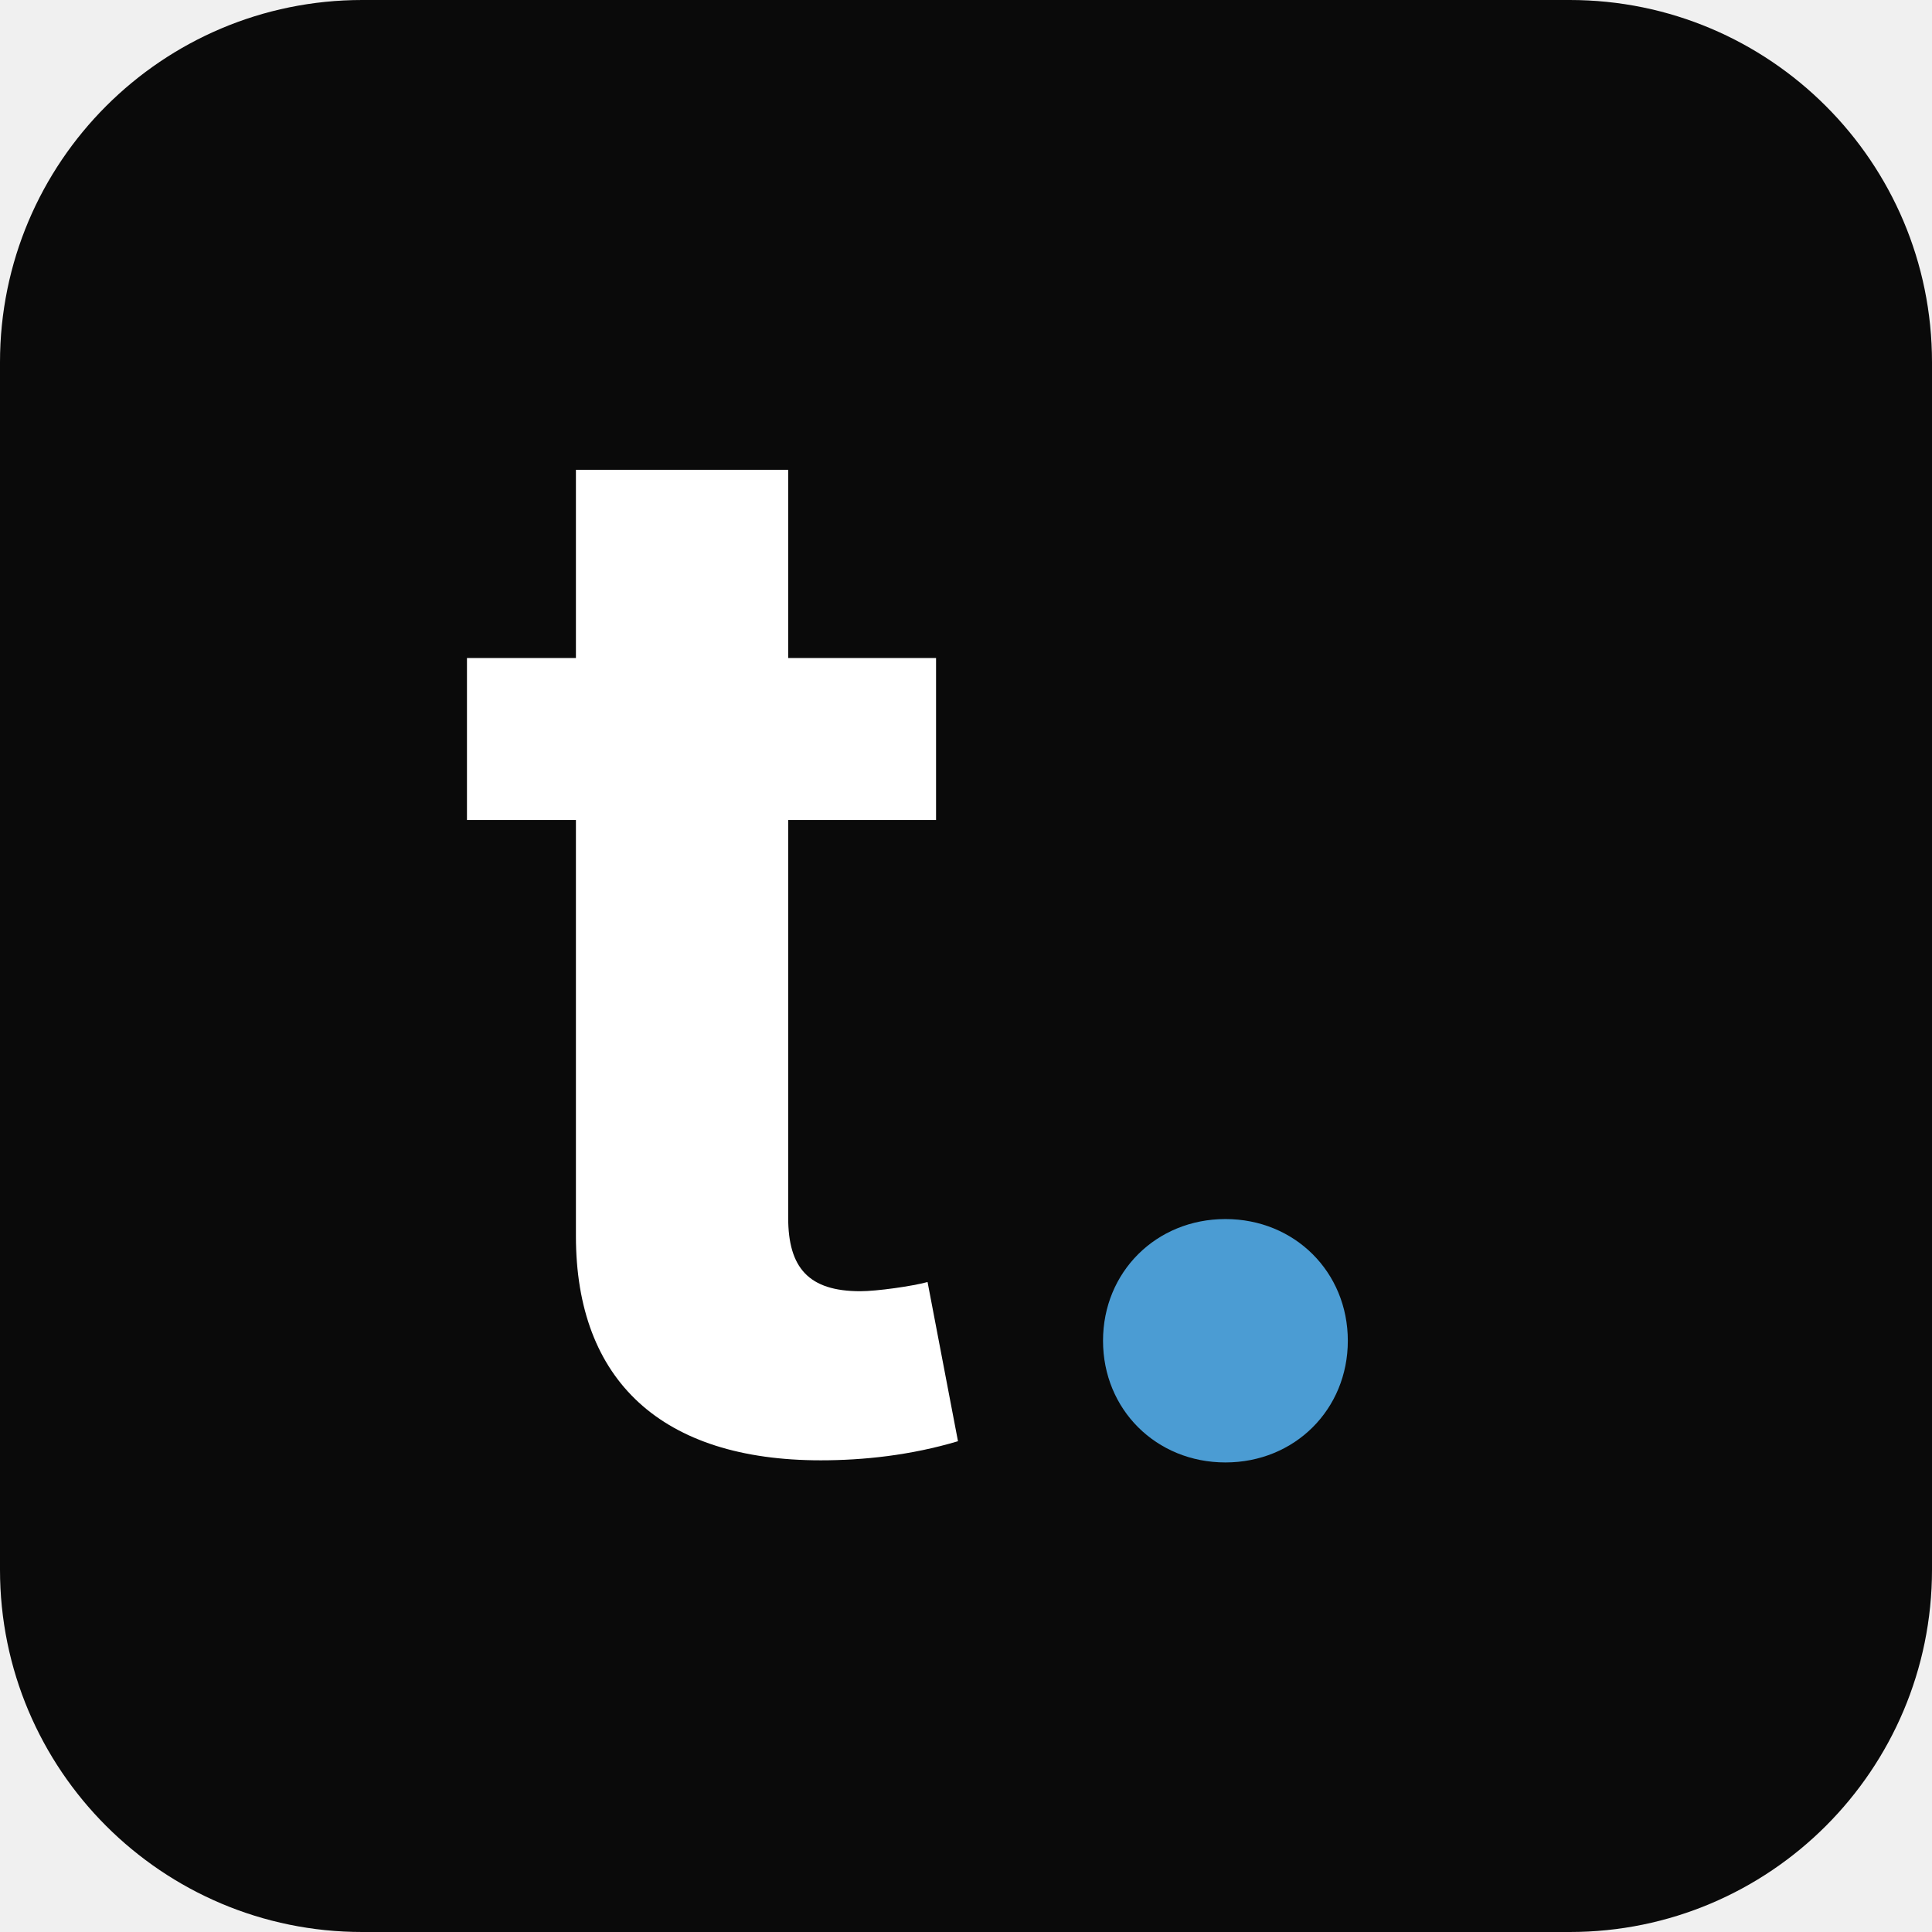
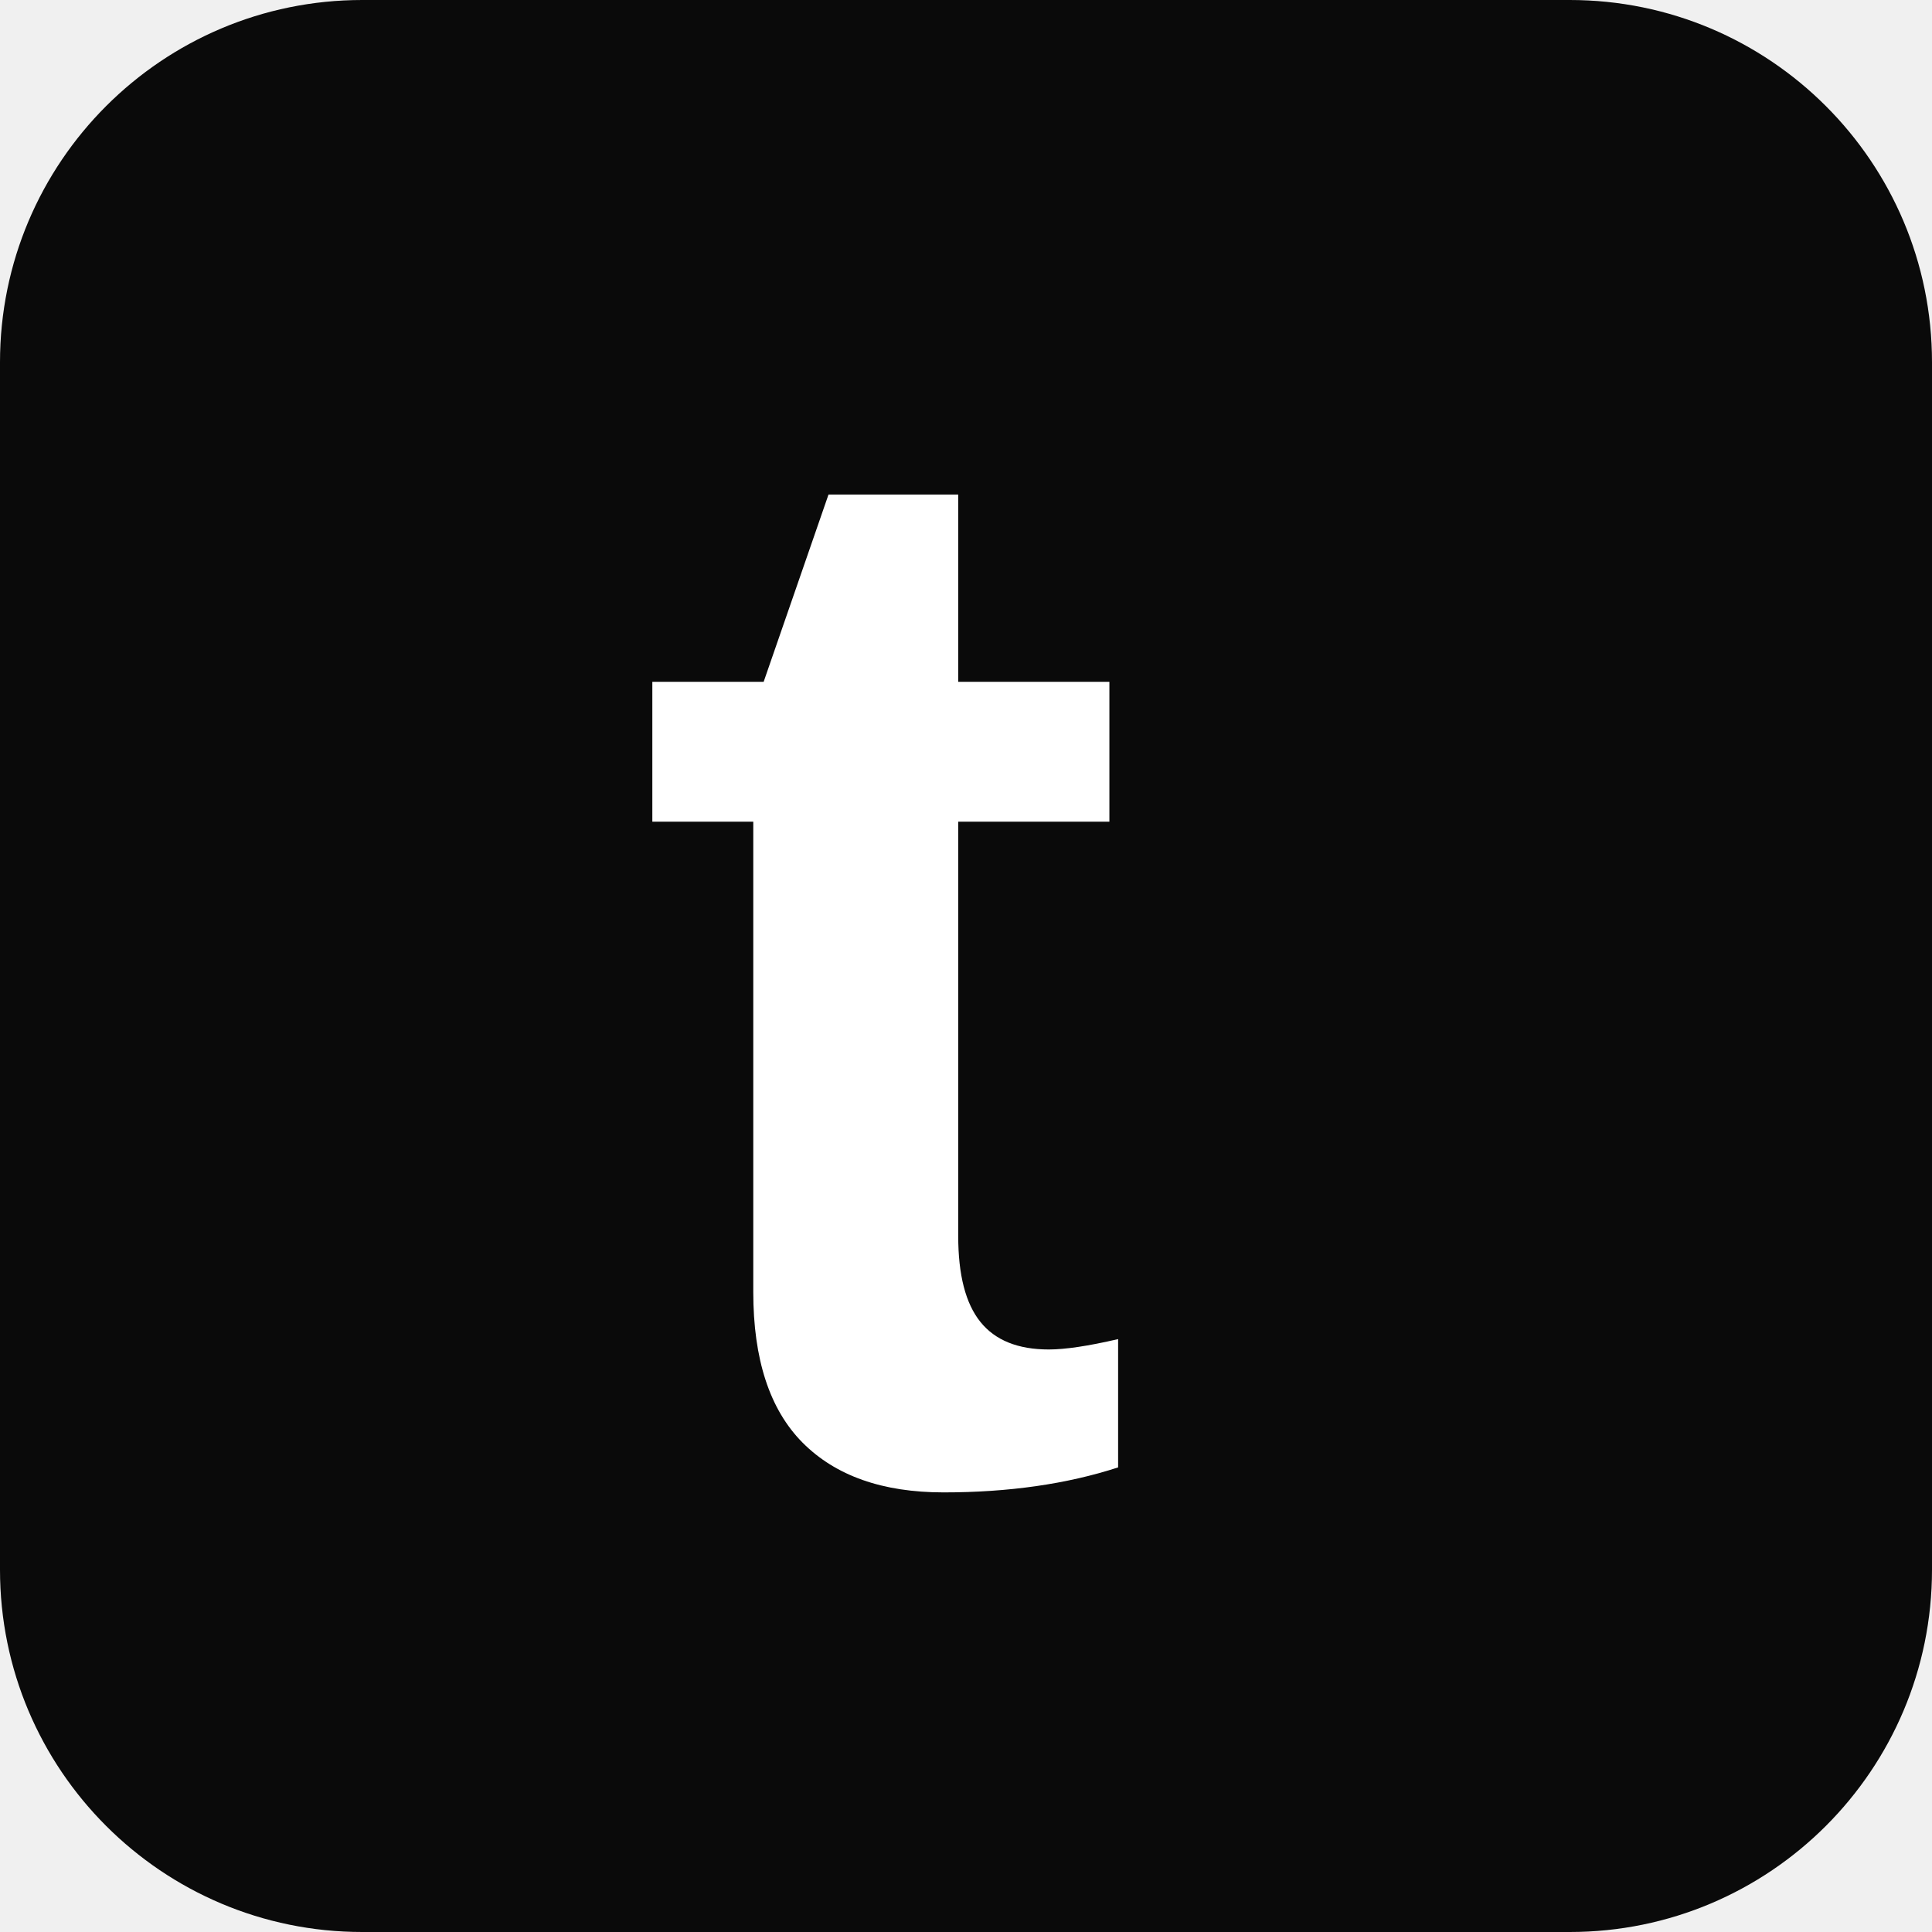
<svg xmlns="http://www.w3.org/2000/svg" viewBox="0 0 128 128">
  <style>
    .bg { fill: #0a0a0a; }
    .text {
-       font-family: -apple-system, BlinkMacSystemFont, "Helvetica Neue", Inter, sans-serif;
-       font-weight: 700;
-       font-size: 96px;
+       font-family: -apple-system, BlinkMacSystemFont, "Helvetica Neue", Arial, sans-serif;
+       font-weight: 800;
+       font-size: 100px;
      fill: #ffffff;
    }
-     .dot { fill: #4B9CD3; }
  </style>
  <rect width="128" height="128" rx="24" class="bg" />
-   <text x="30" y="96" class="text">t<tspan class="dot">.</tspan>
-   </text>
+   <text x="42" y="98" class="text">t</text>
</svg>
